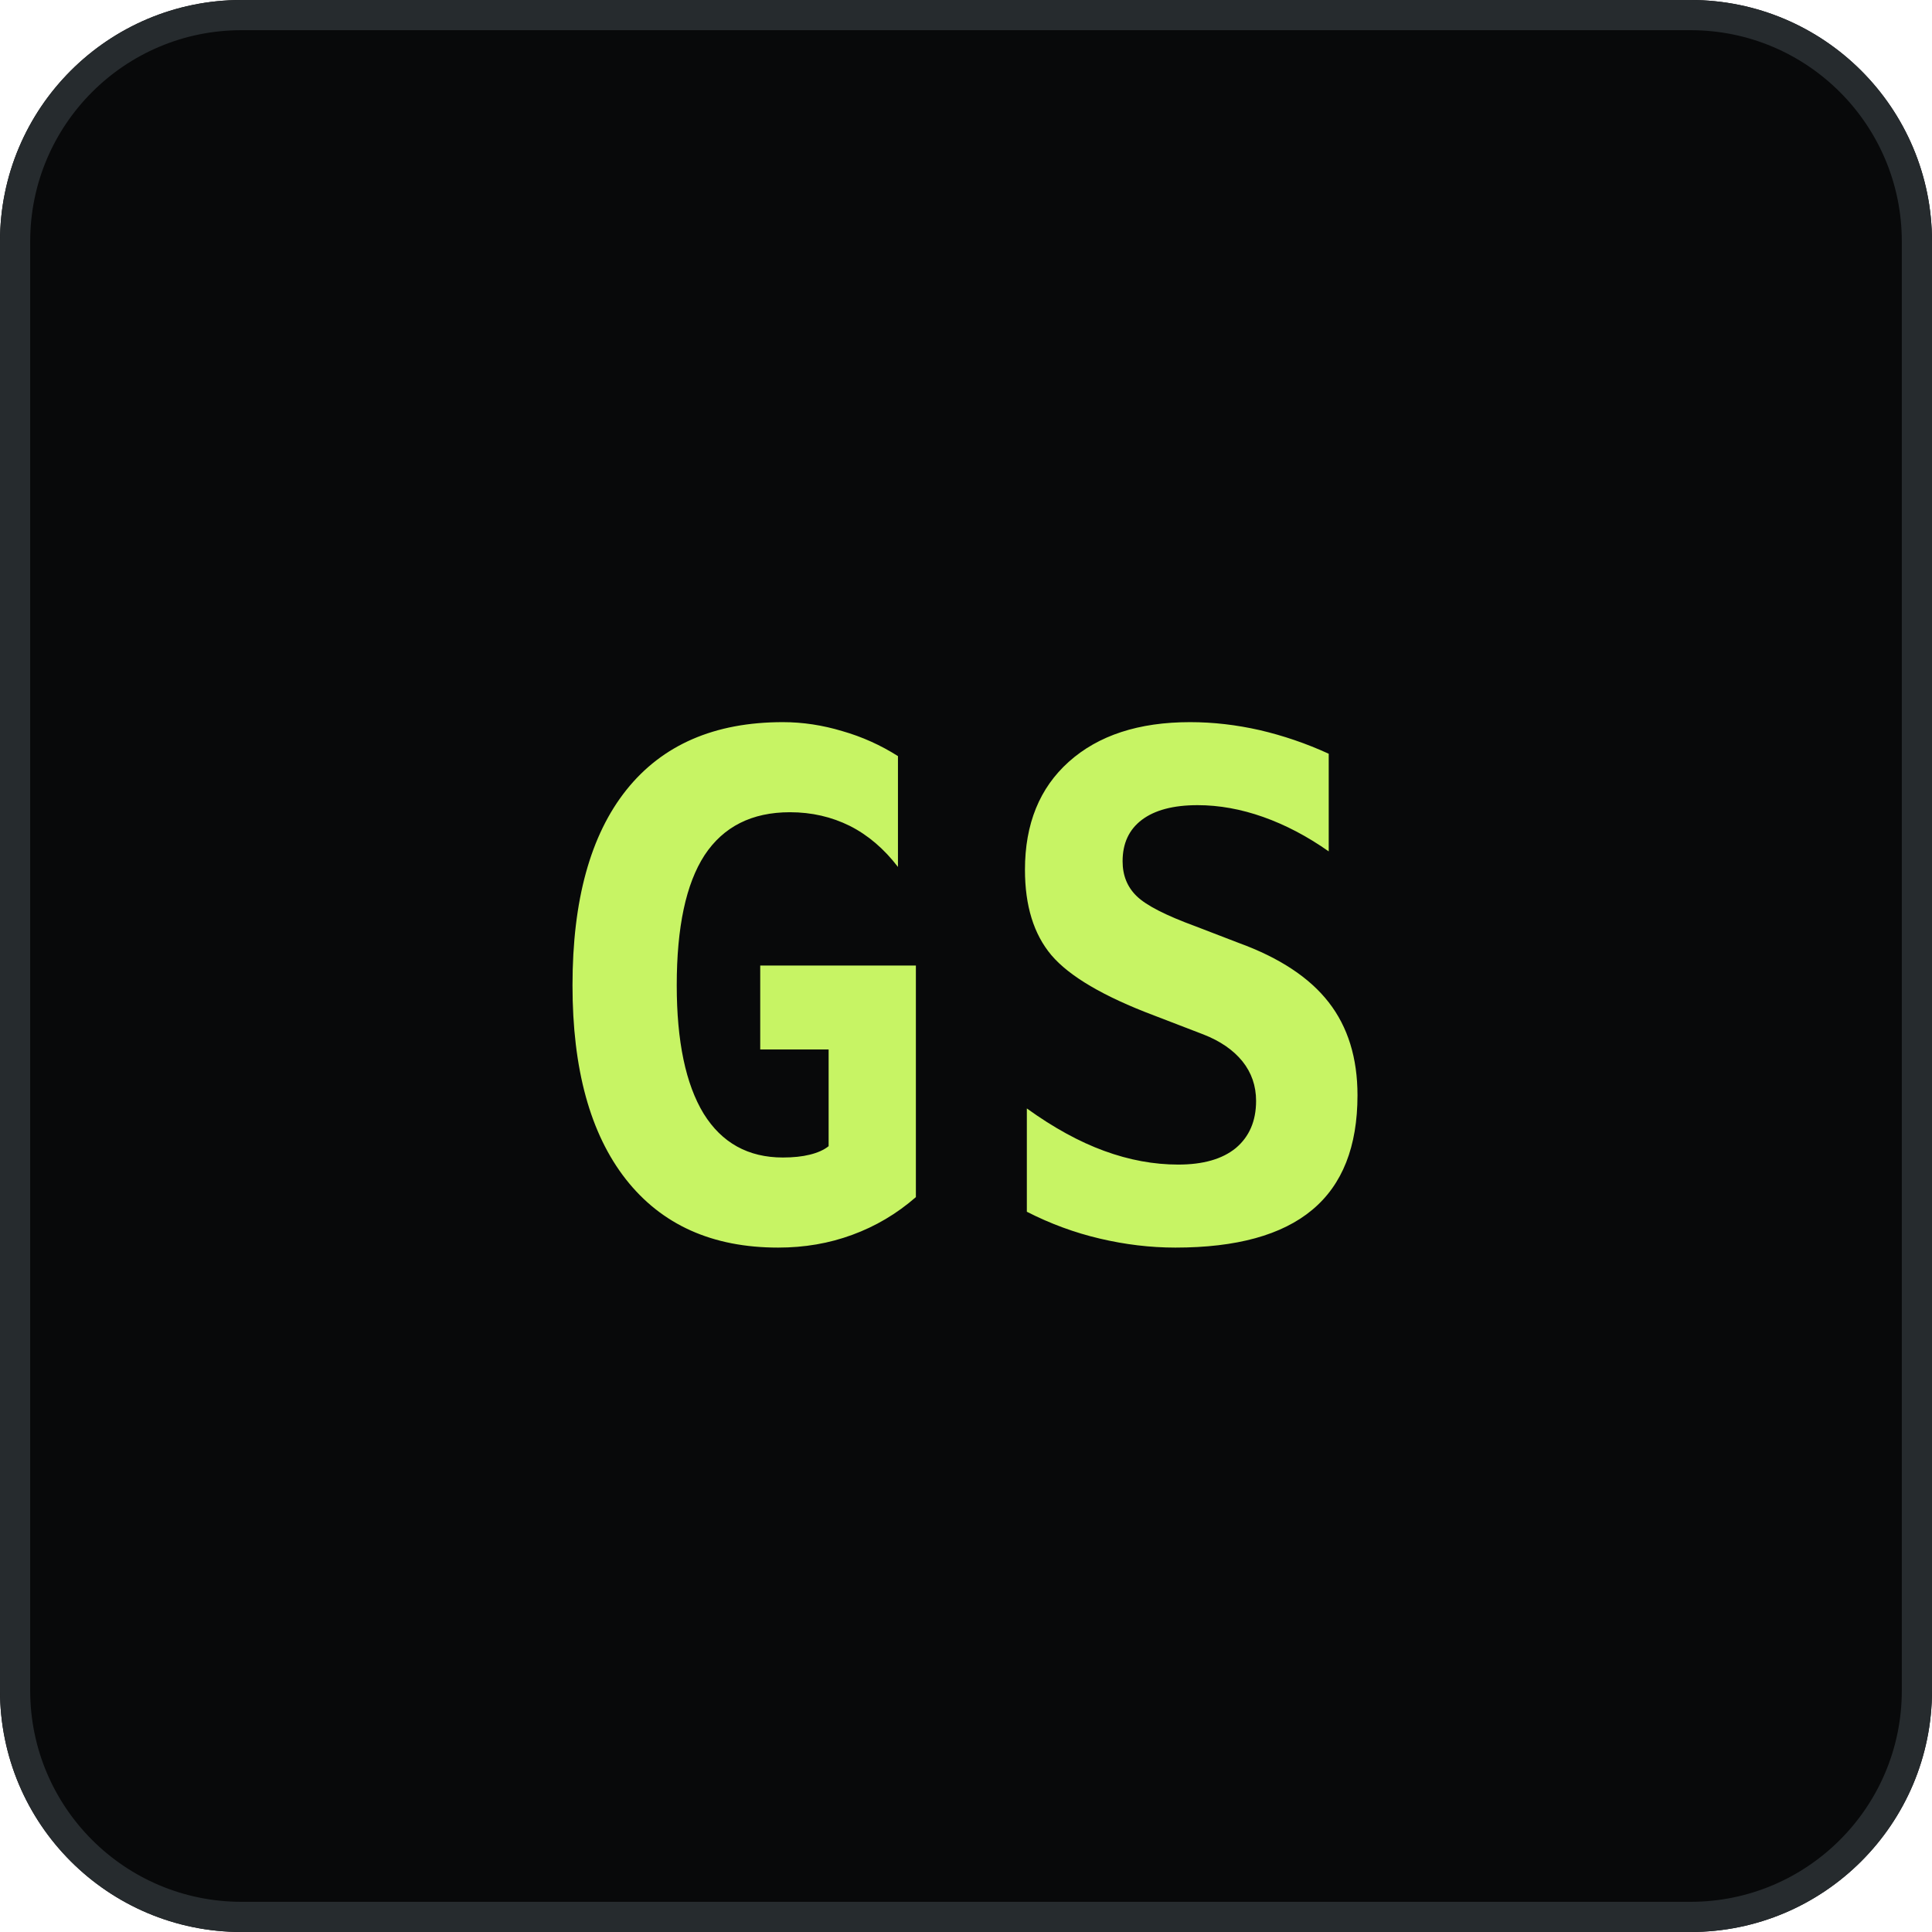
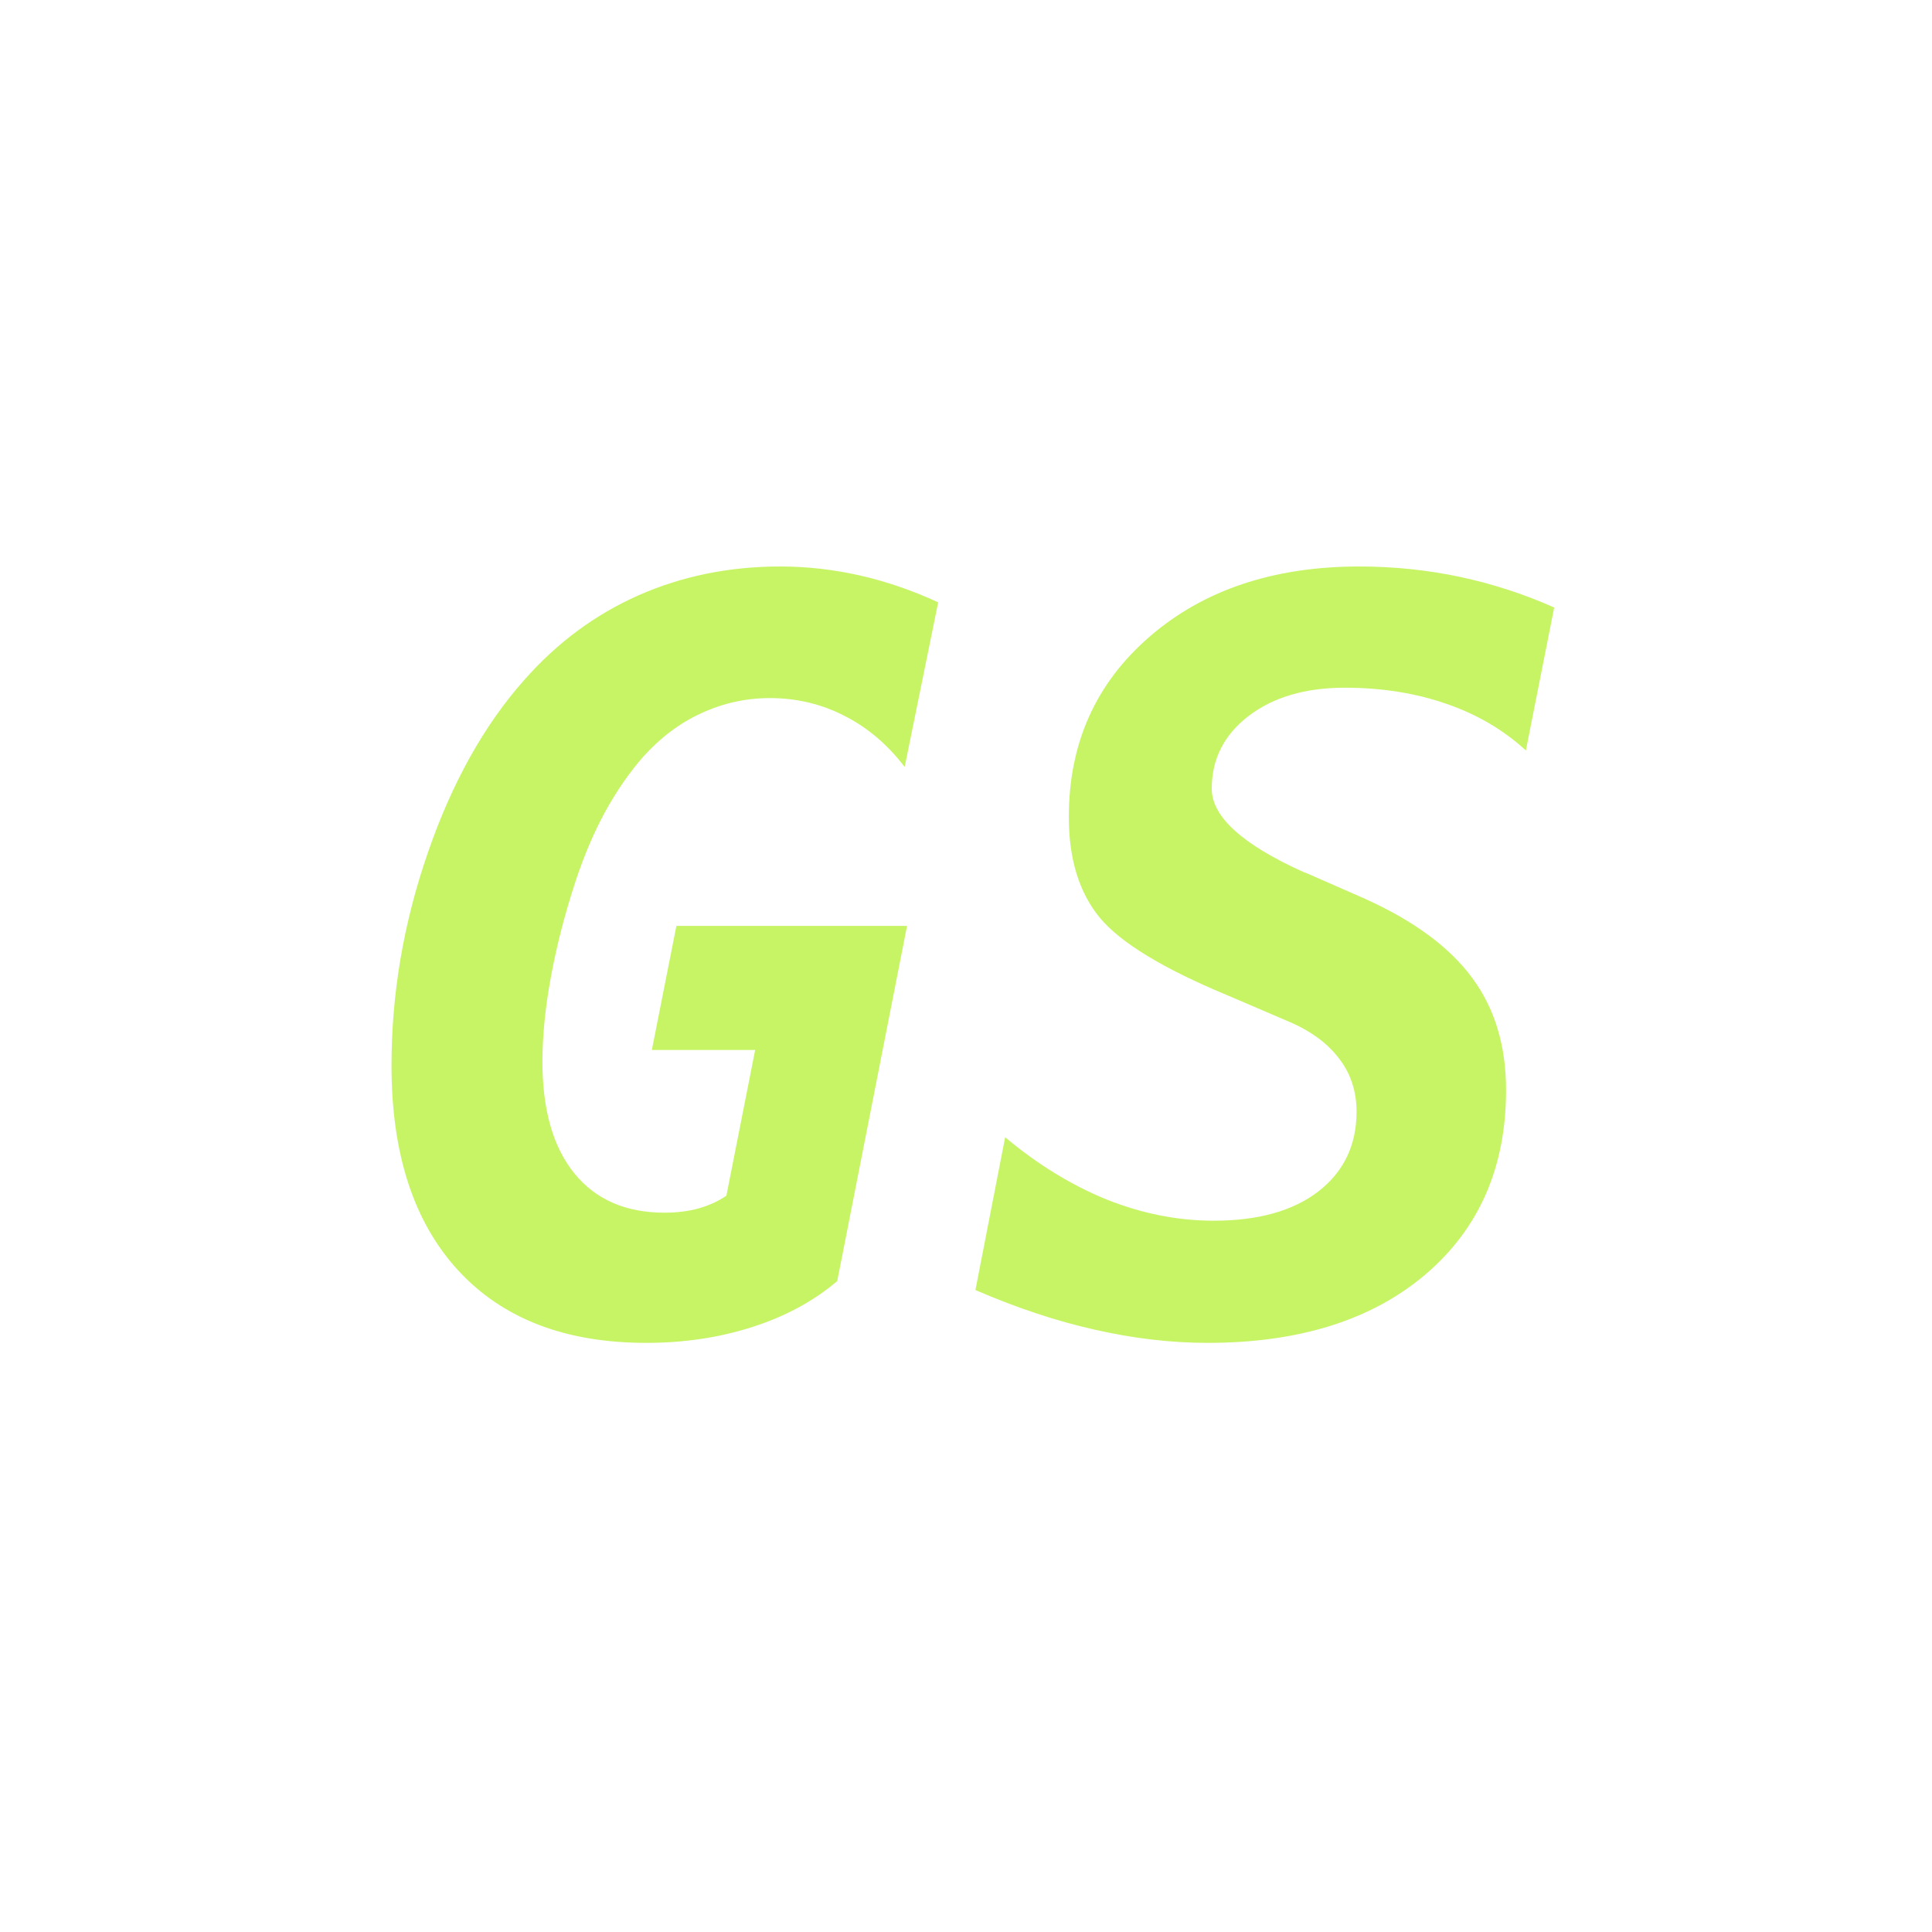
<svg xmlns="http://www.w3.org/2000/svg" viewBox="0 0 64 64">
-   <rect width="64" height="64" rx="8" fill="#08090a" />
-   <rect x="0.5" y="0.5" width="63" height="63" rx="7.5" fill="none" stroke="#262b2e" />
-   <text x="32" y="41" text-anchor="middle" font-family="ui-monospace, monospace" font-size="23" font-weight="700" letter-spacing="1" fill="#c7f464">GS</text>
+   <rect width="64" height="64" rx="8" fill="none" />
+   <rect x="0.5" y="0.5" width="63" height="63" rx="7.5" fill="none" stroke="none" />
+   <text x="32" y="44" text-anchor="middle" font-family="ui-monospace, monospace" font-size="34" font-weight="700" font-style="italic" letter-spacing="0.5" fill="#c7f464">GS</text>
</svg>
